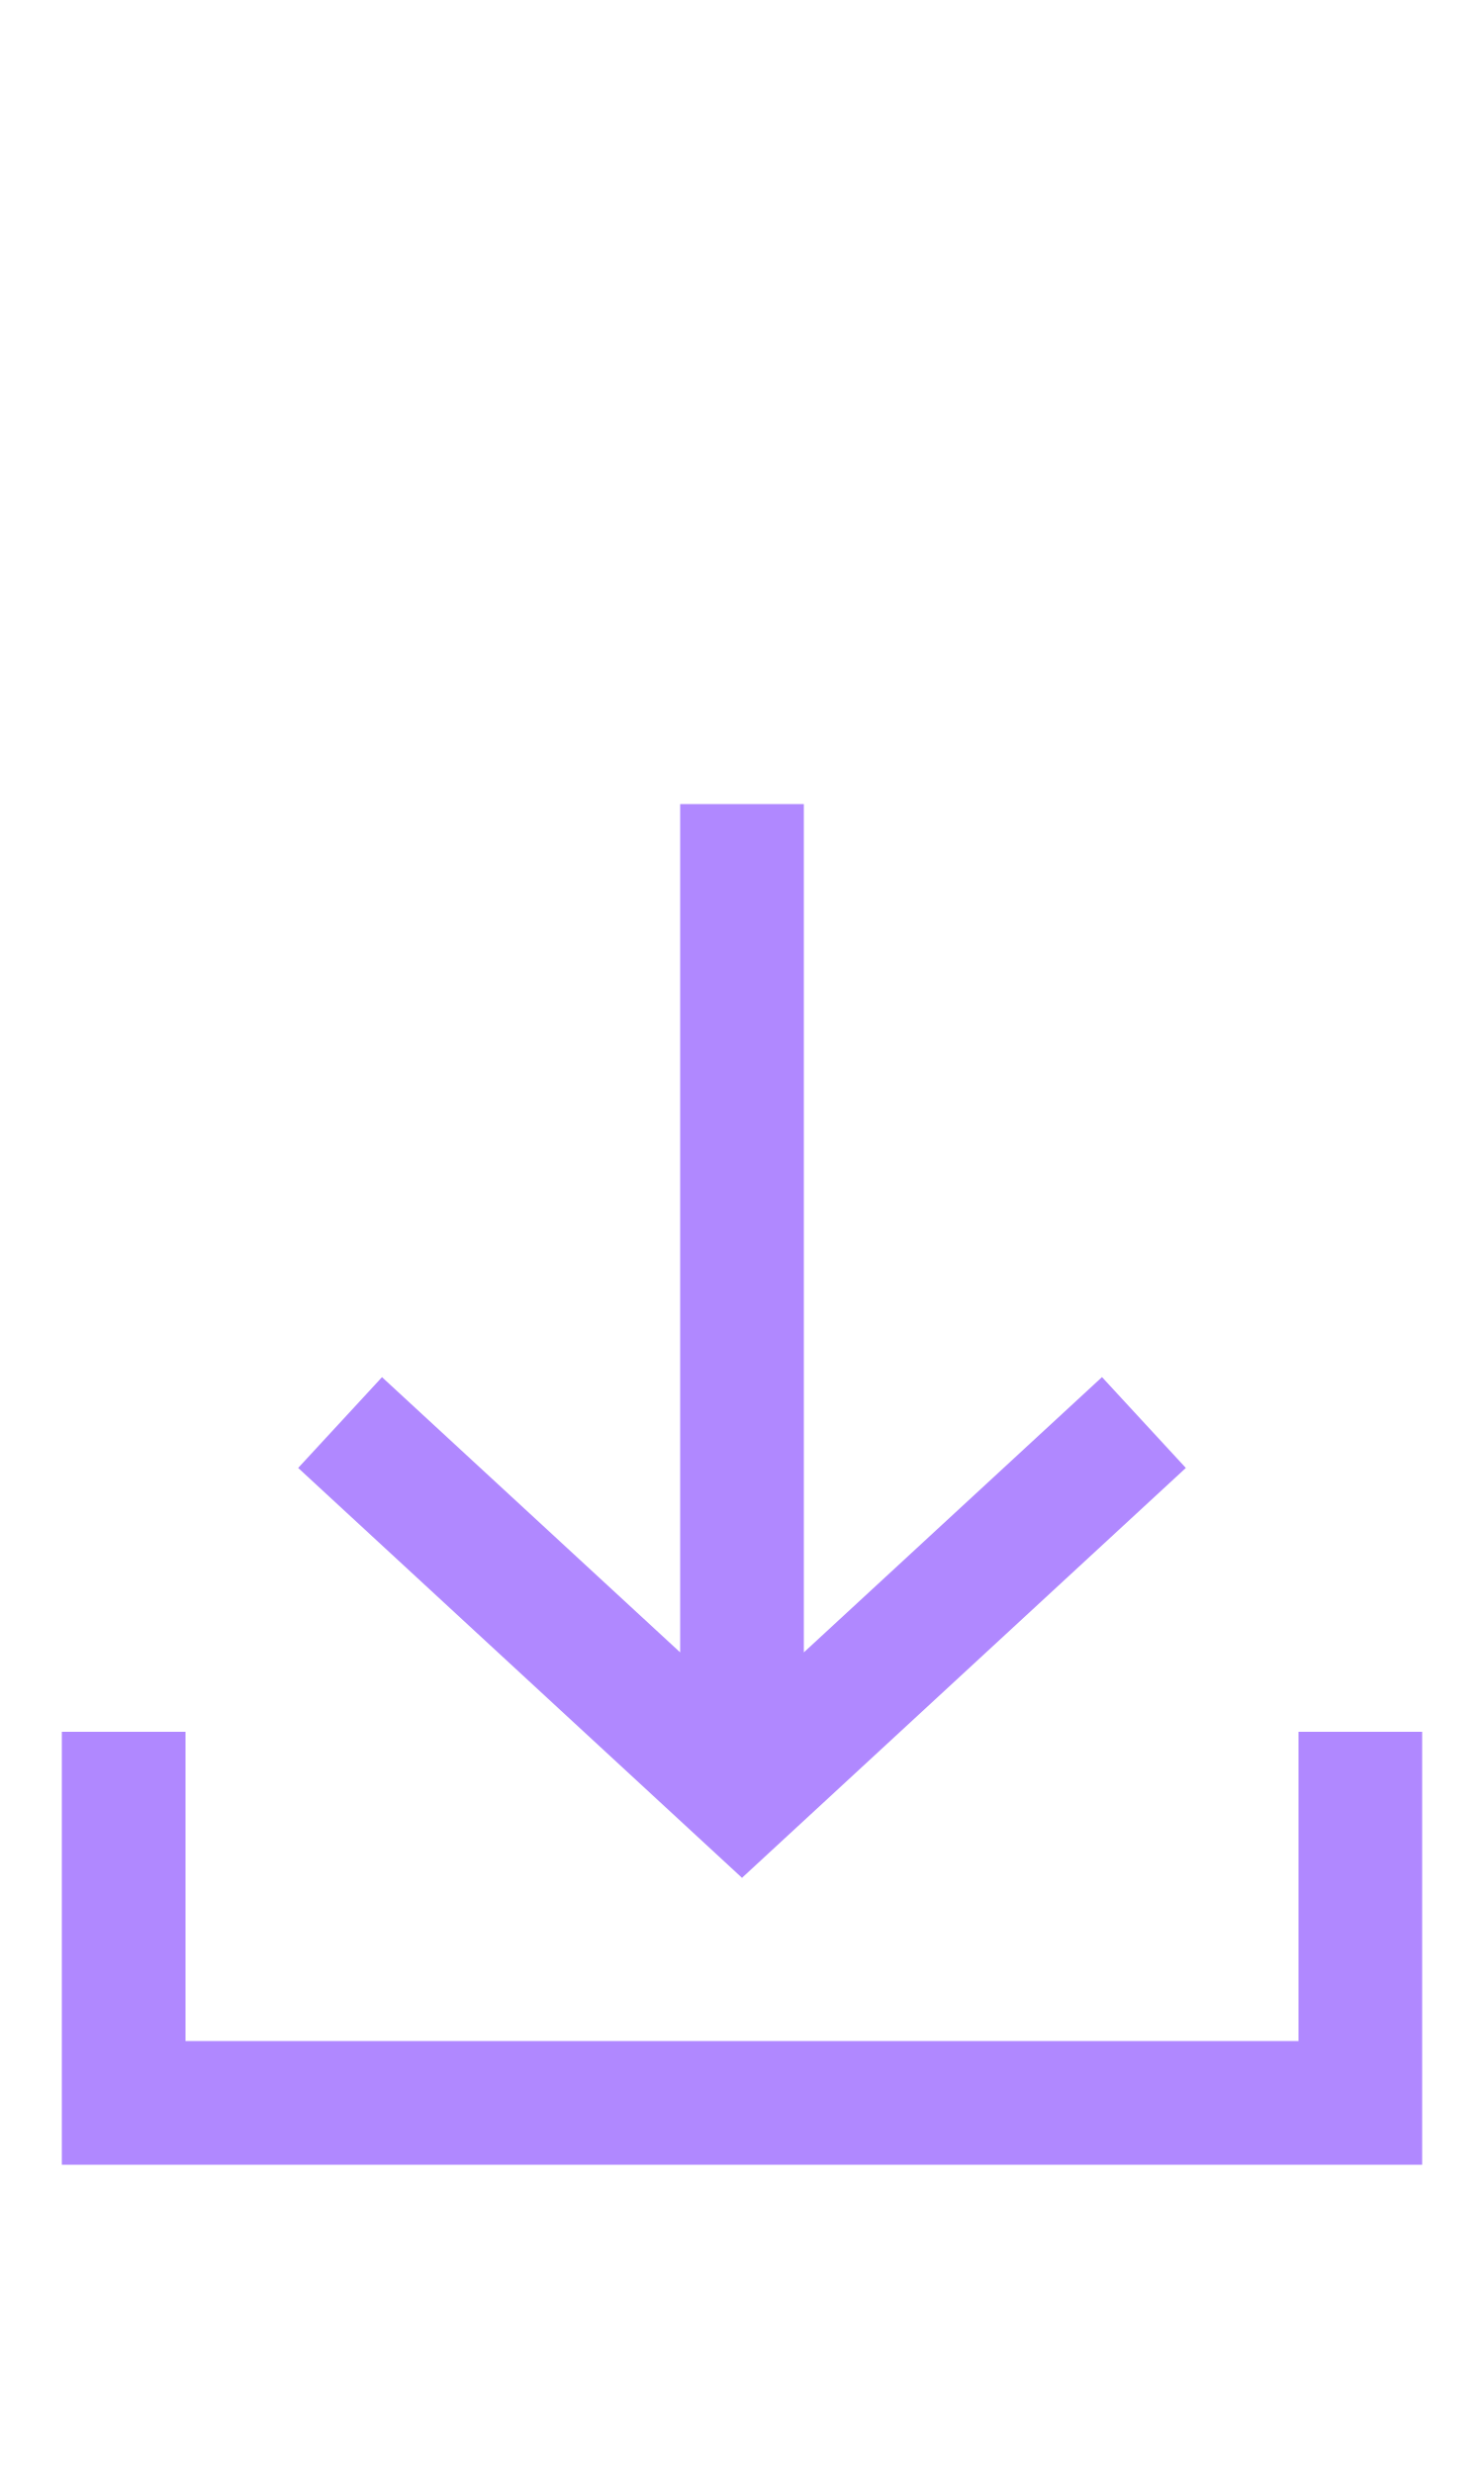
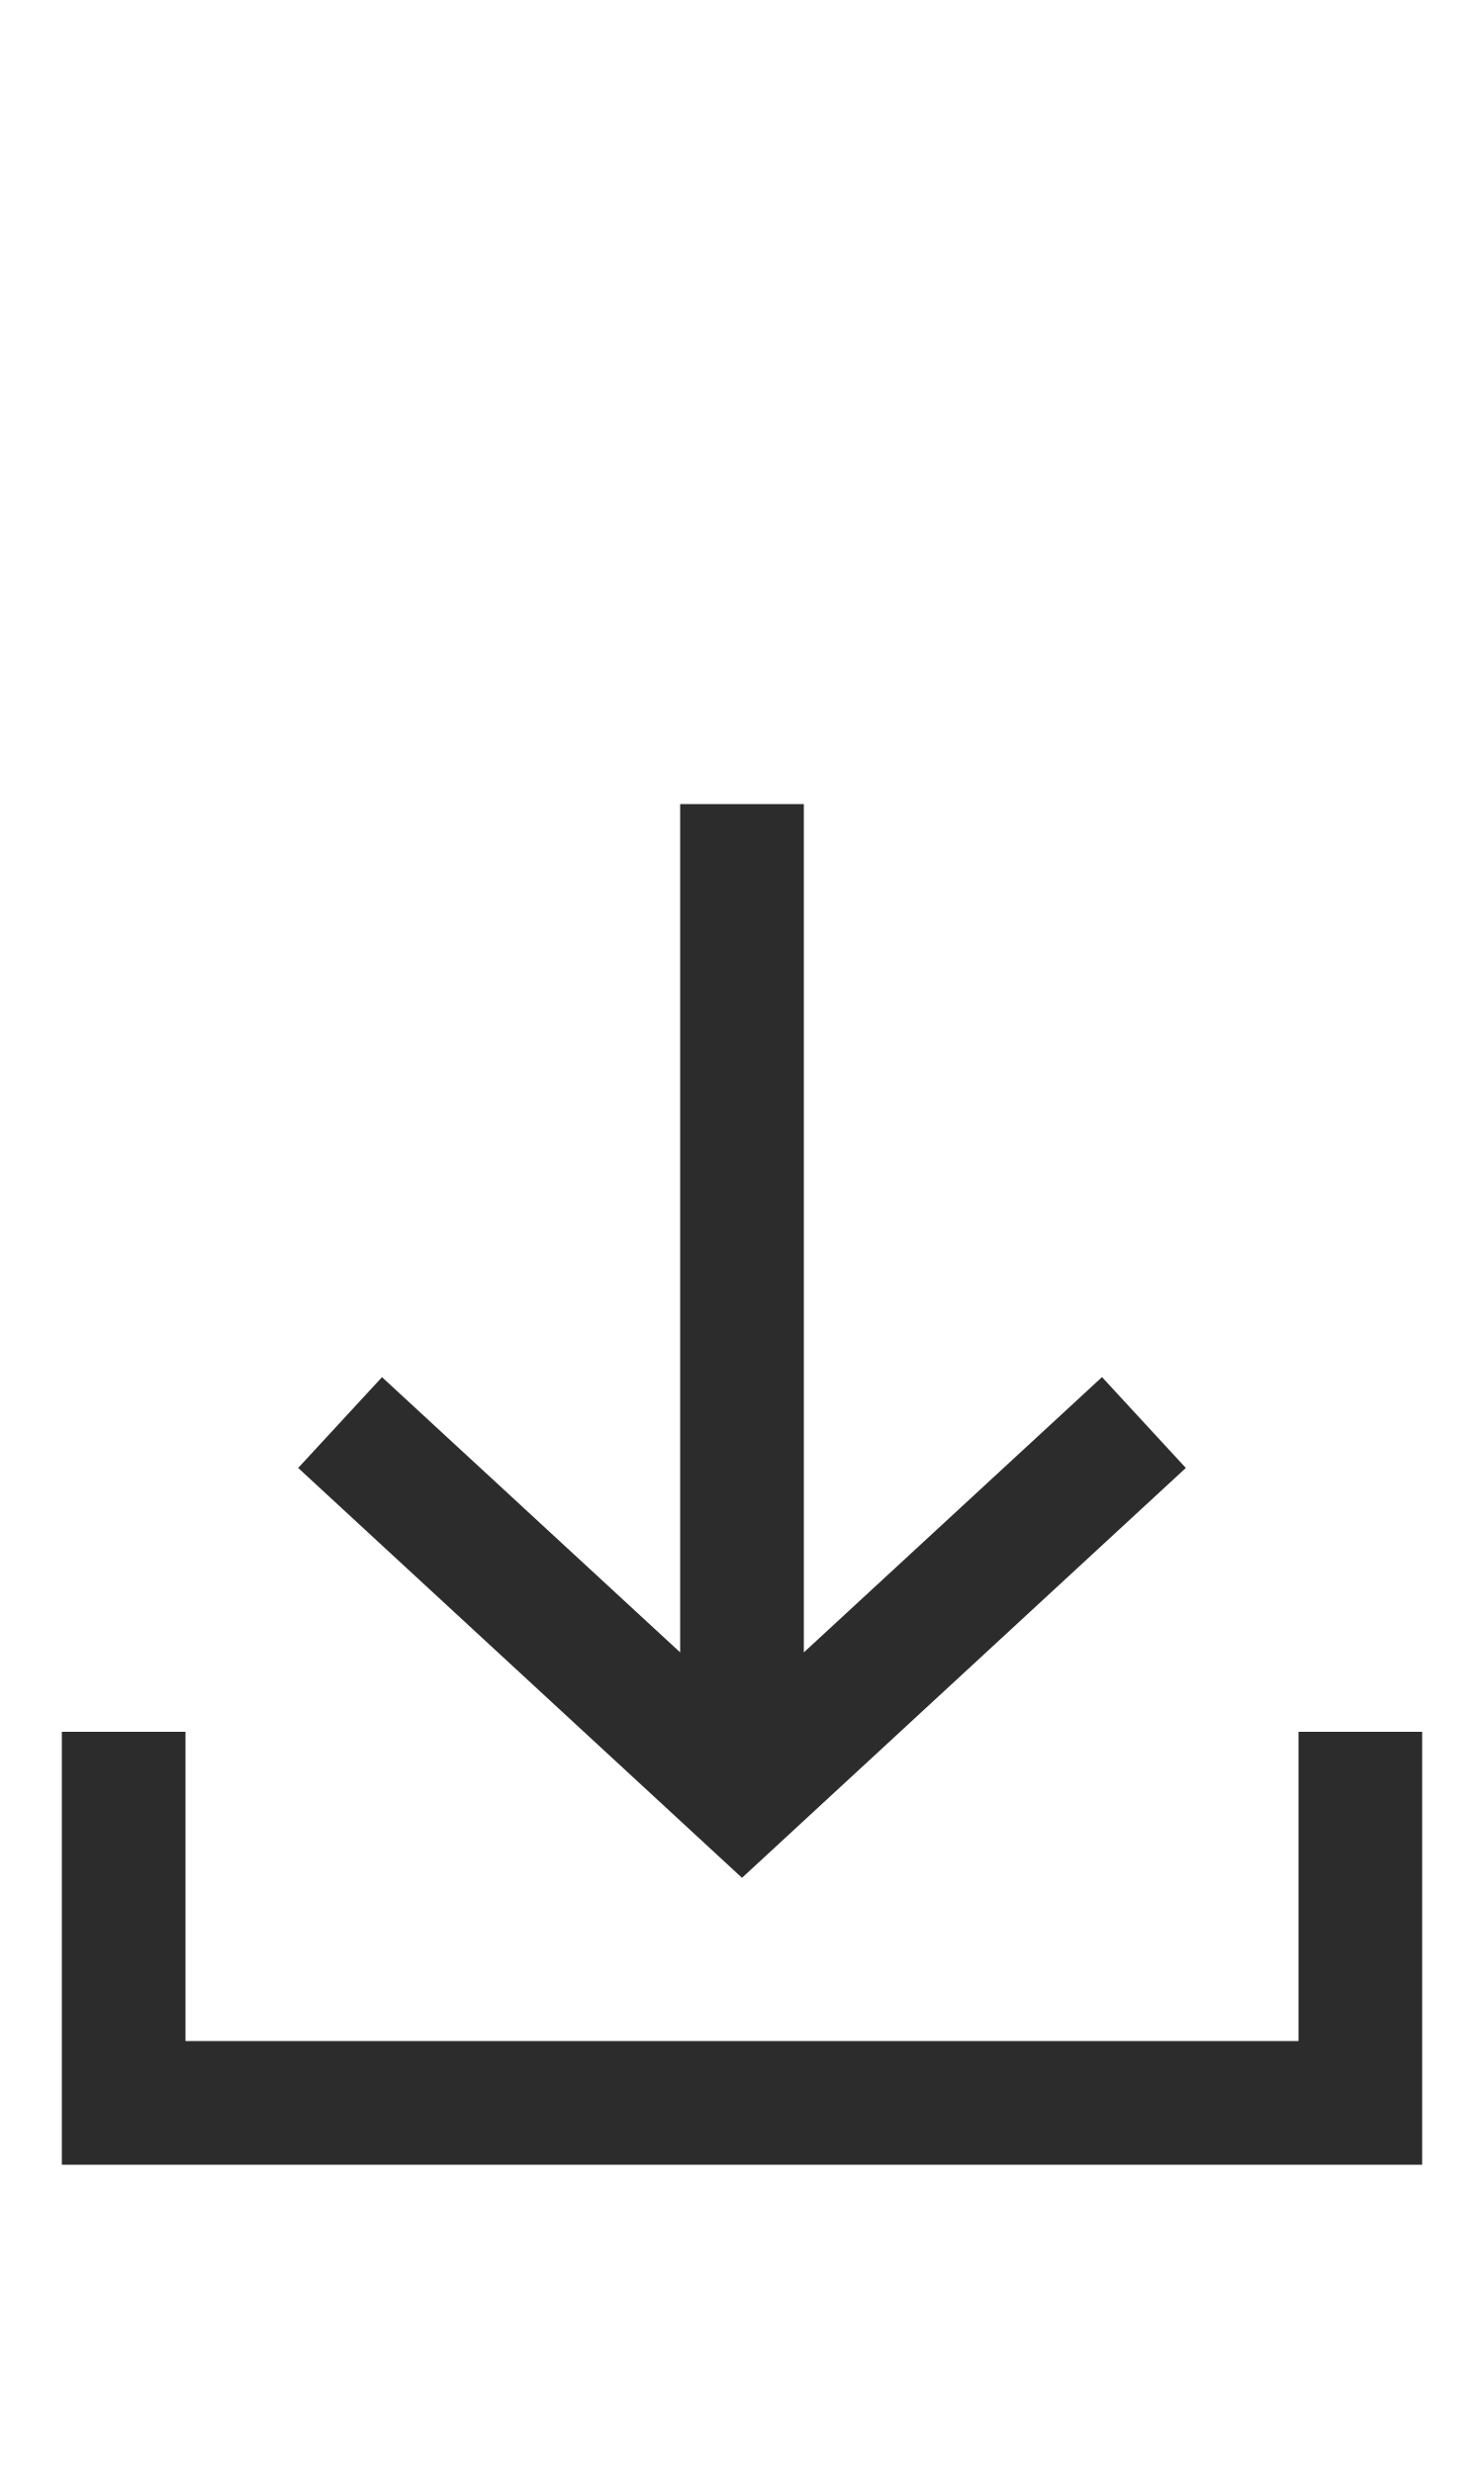
<svg xmlns="http://www.w3.org/2000/svg" width="24px" height="40px" viewBox="0 0 24 40" version="1.1">
  <g id="Receive-off" stroke="none" stroke-width="1" fill="none" fill-rule="evenodd">
    <g id="ic-receive-on" transform="translate(-1, 11)">
      <polygon id="Rectangle_4413" points="0 0 26 0 26 26 0 26" />
-       <g id="Group_8987" transform="translate(2, 2)" fill="#B088FF">
+       <g id="Group_8987" transform="translate(2, 2)" fill="#2c2c2c">
        <g id="Group_8986">
          <polygon id="Path_18953" points="18.178 10.734 16.822 9.265 12 13.716 12 0 10 0 10 13.716 5.178 9.266 3.822 10.734 11 17.361" />
          <polygon id="Path_18954" points="20 15 20 20 2 20 2 15 0 15 0 22 22 22 22 15" />
        </g>
      </g>
    </g>
  </g>
</svg>
